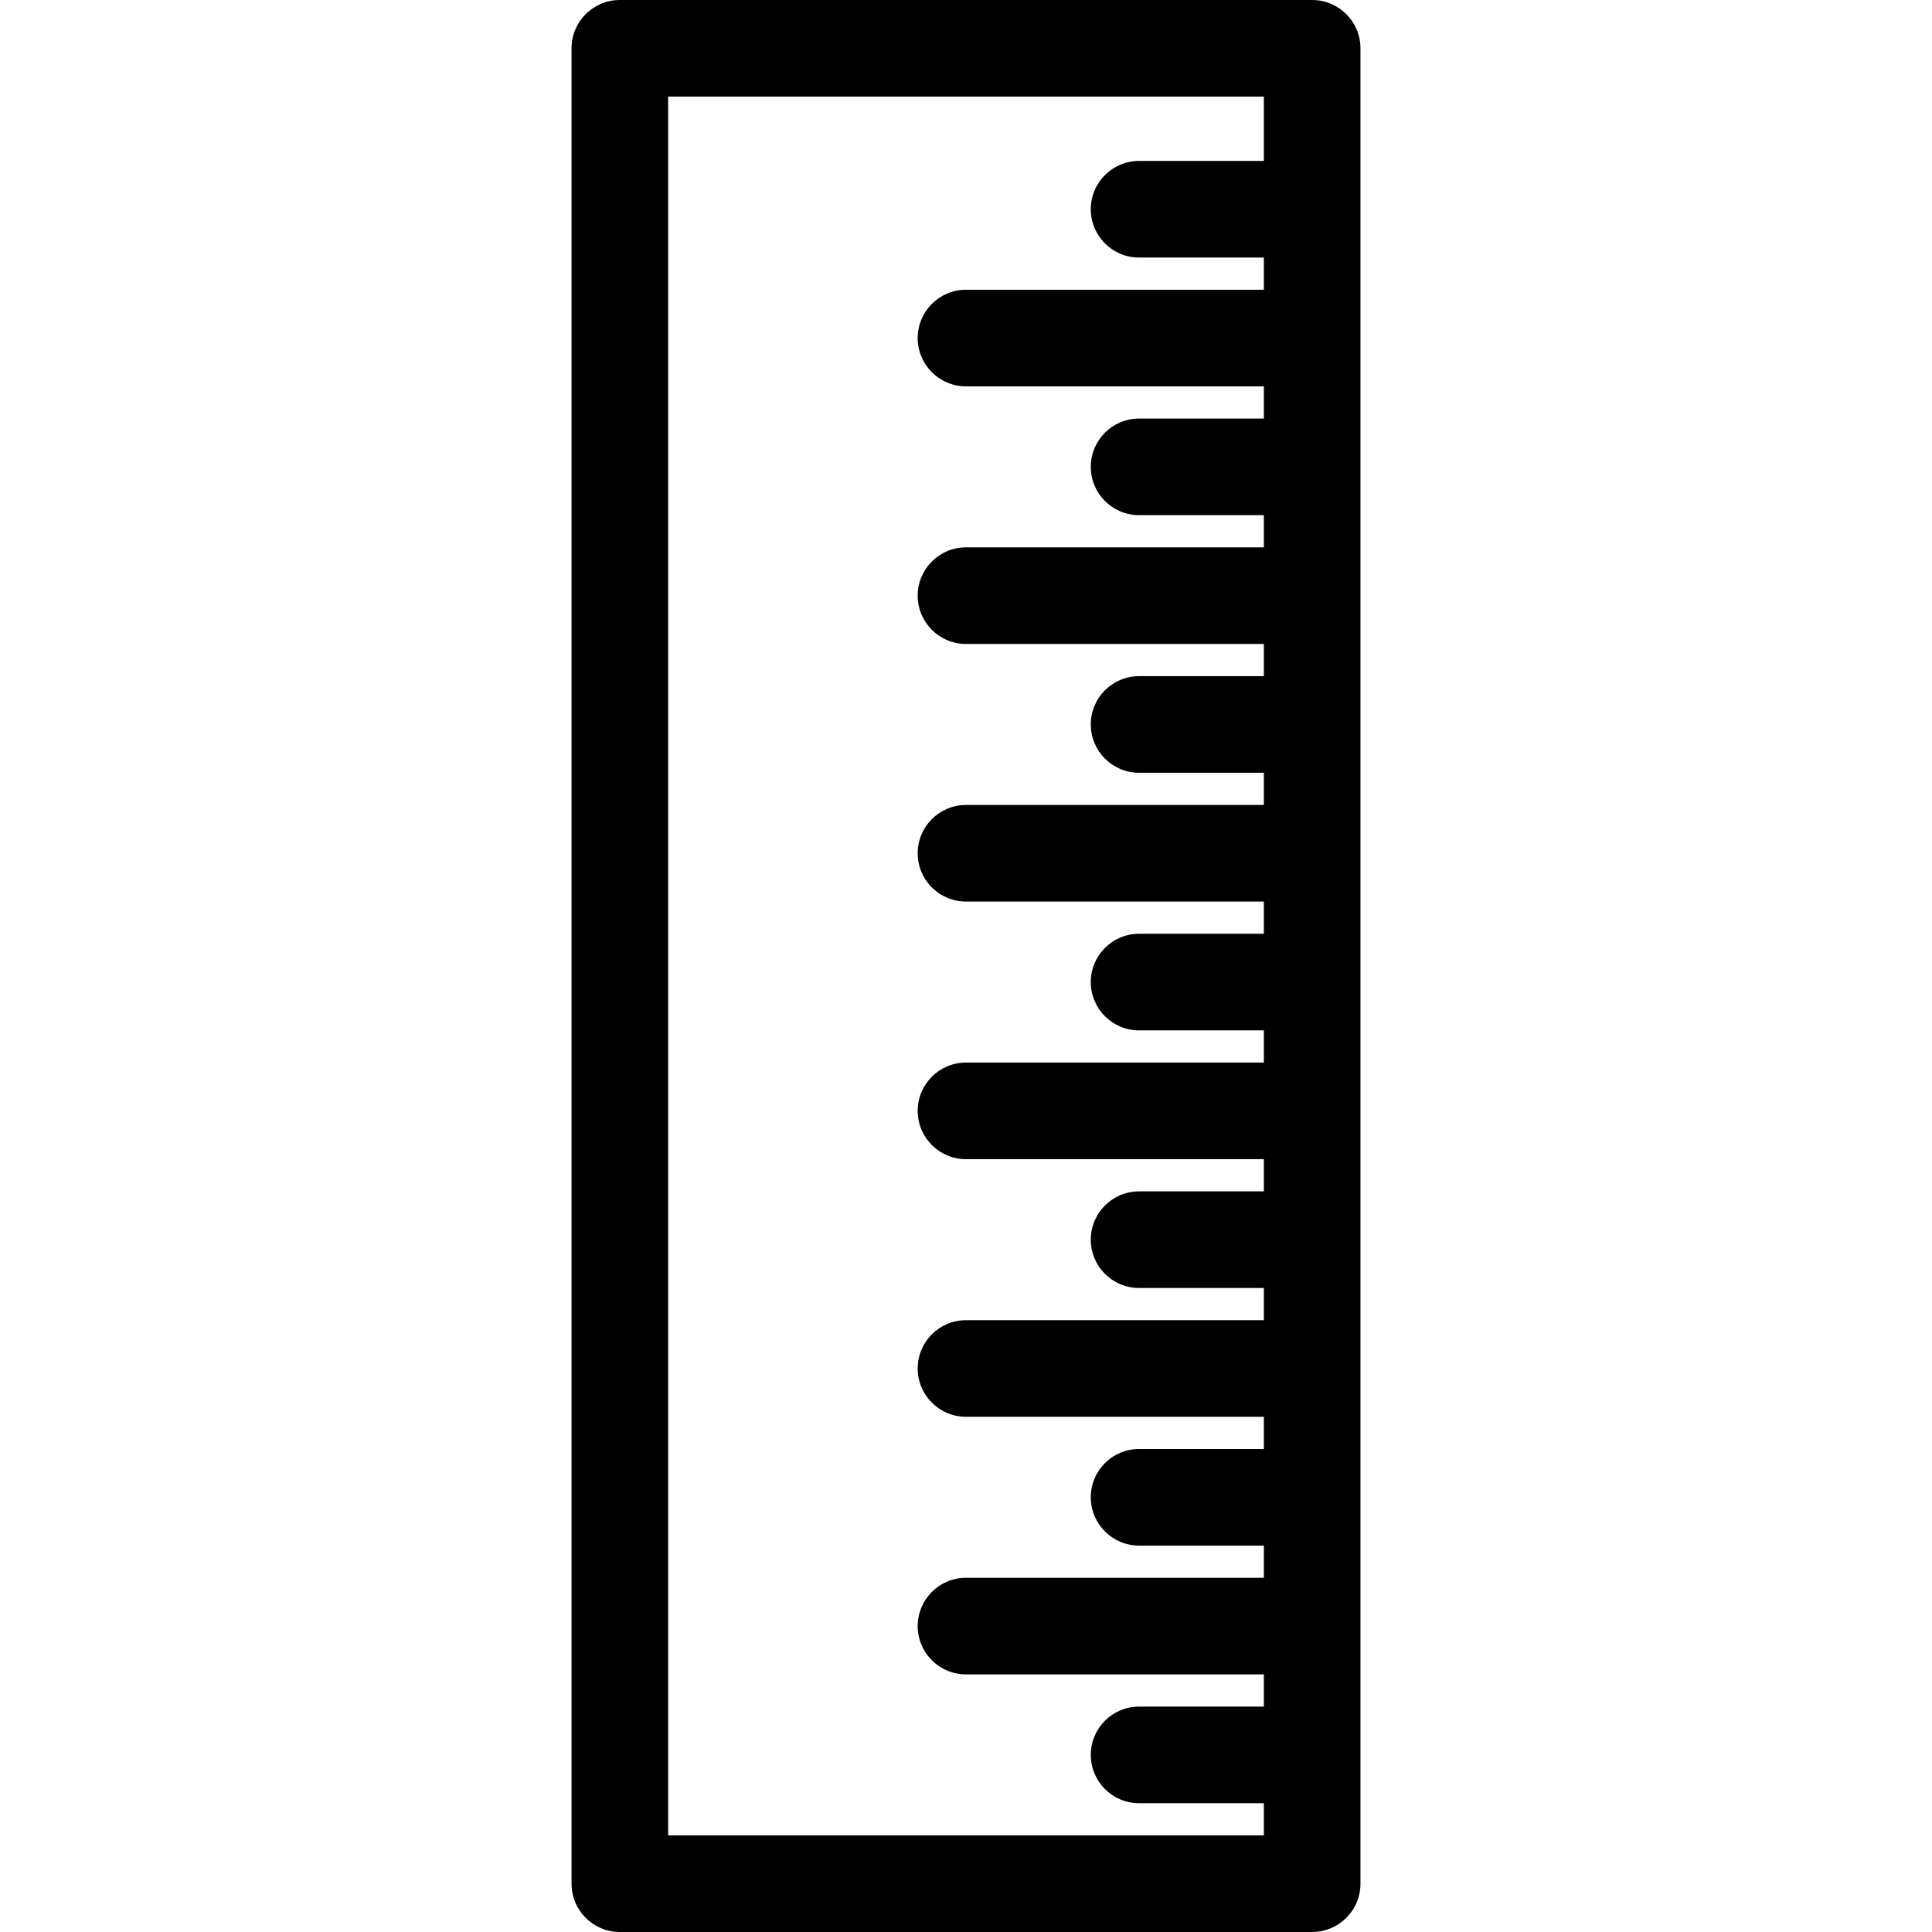
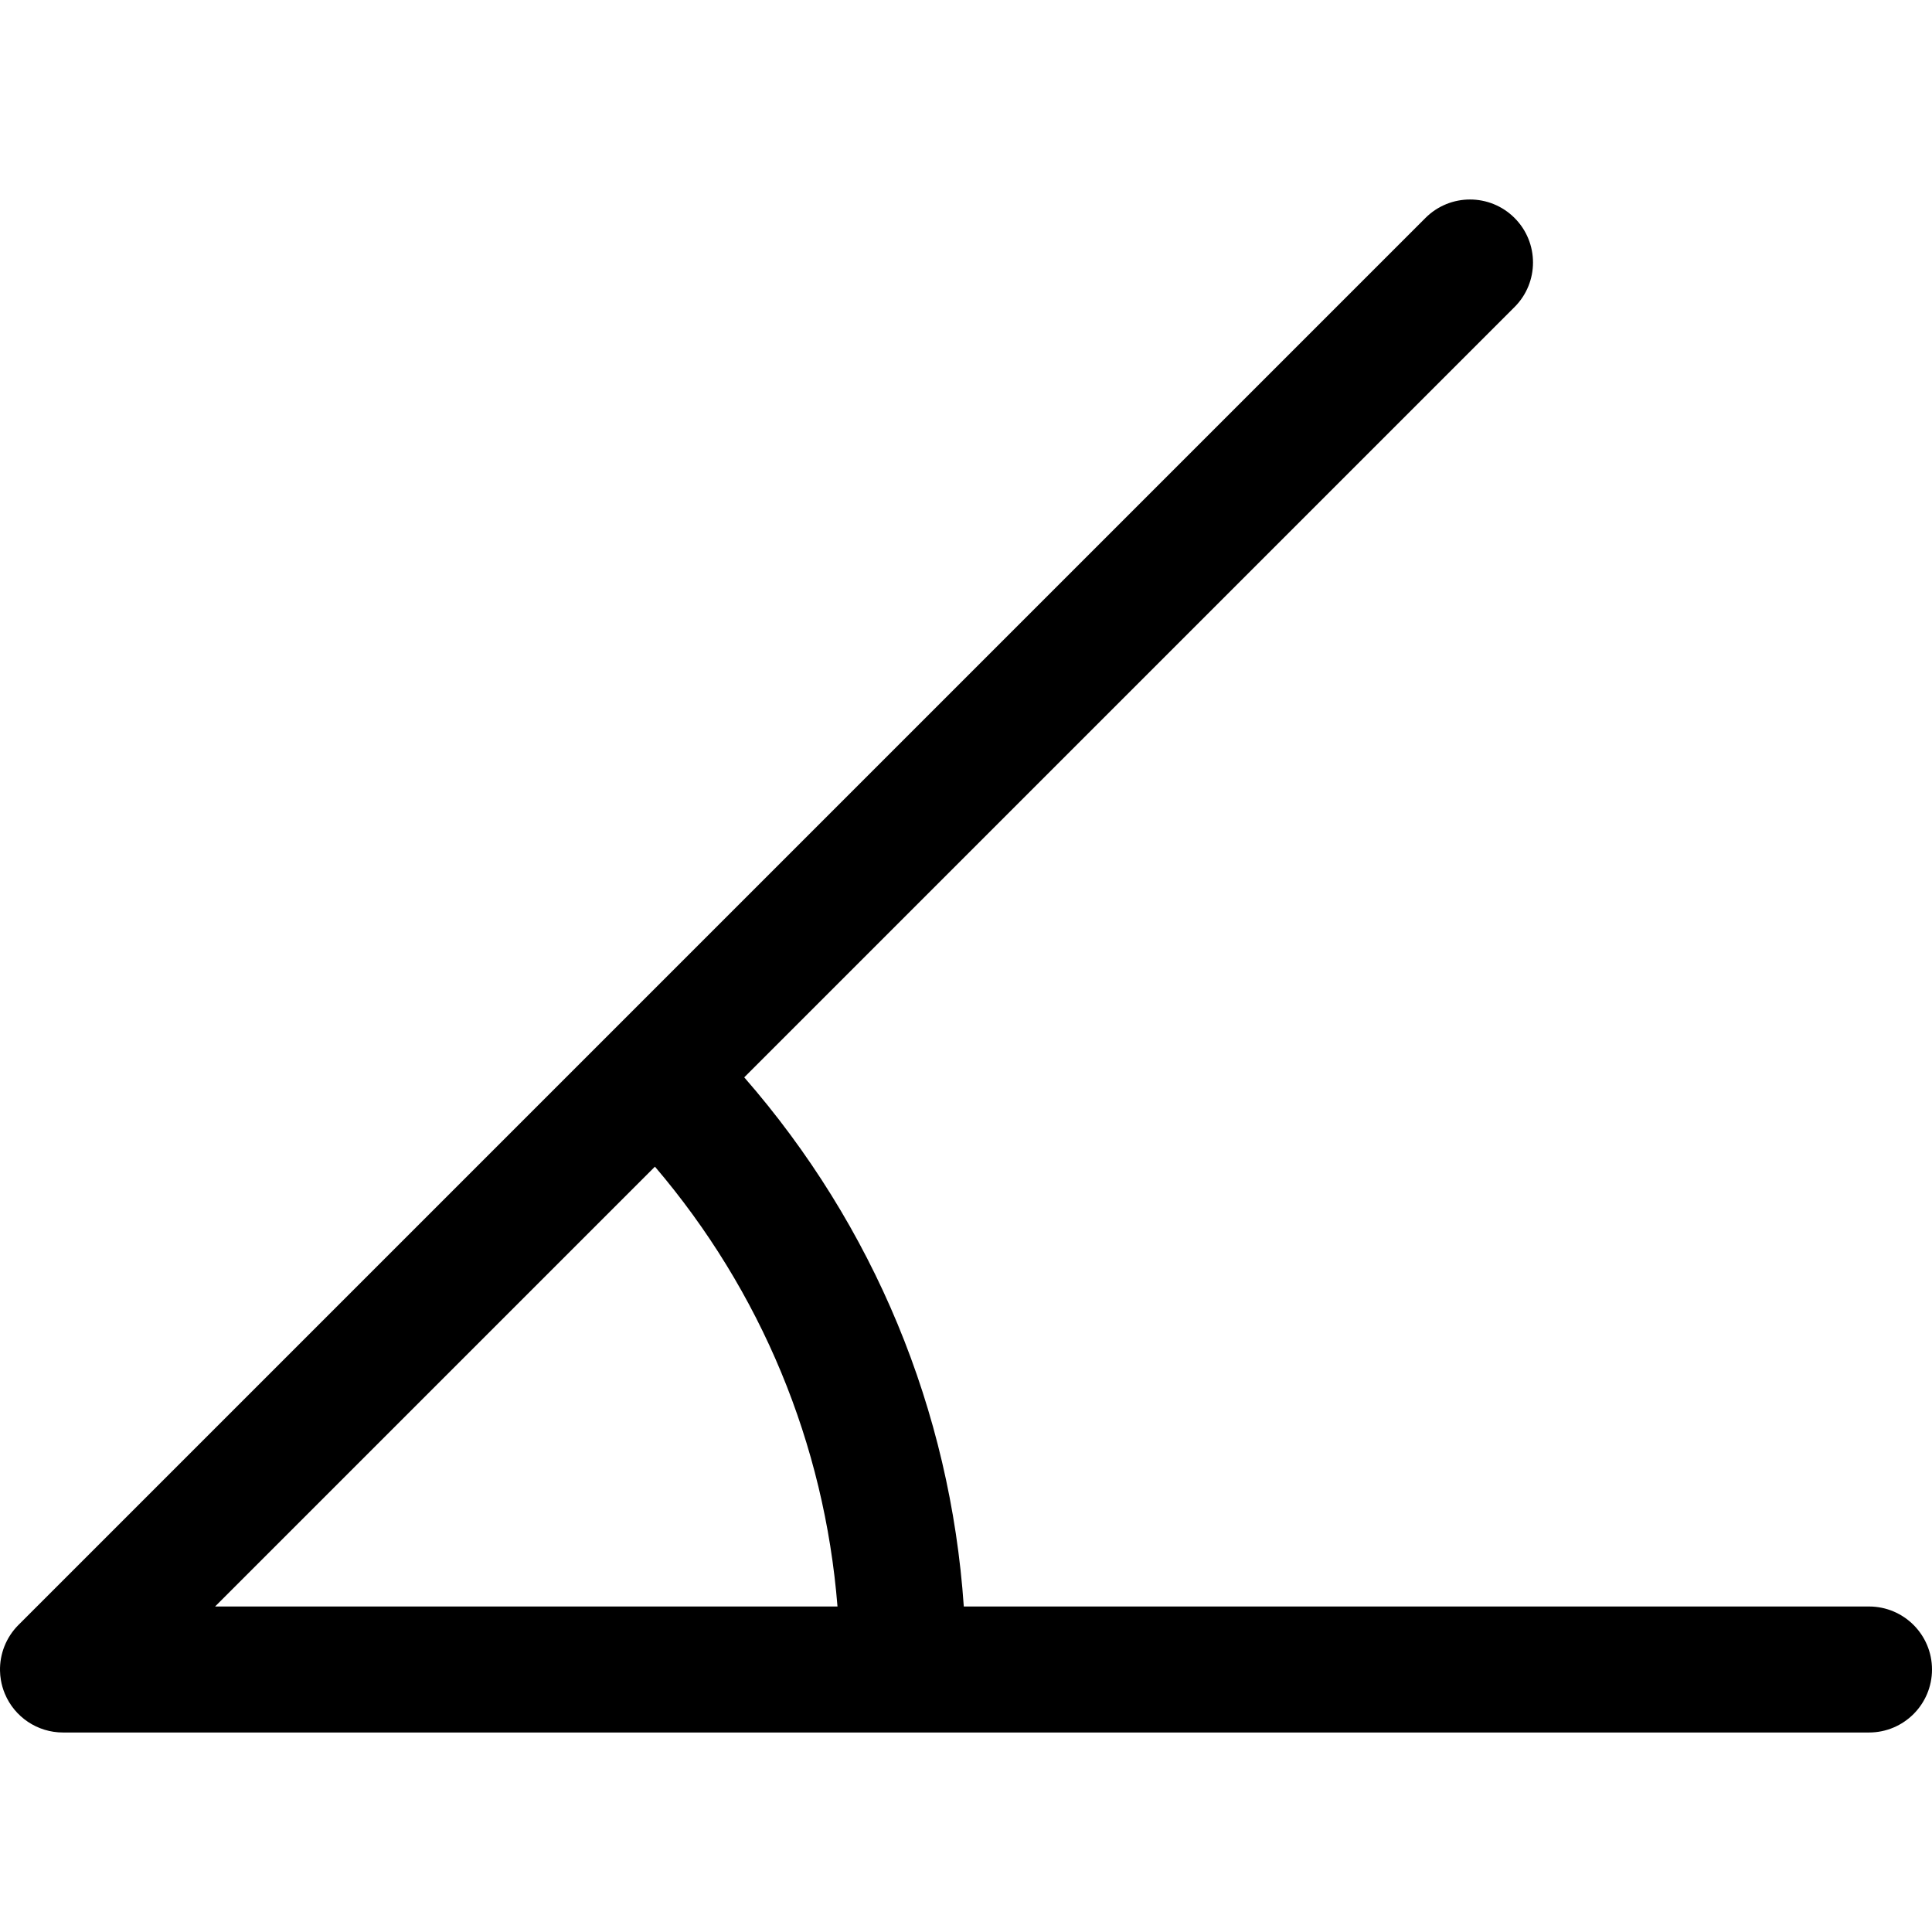
- <svg xmlns="http://www.w3.org/2000/svg" fill="#000000" version="1.1" id="Capa_1" width="800px" height="800px" viewBox="0 0 59.998 59.998" xml:space="preserve">
+ <svg xmlns="http://www.w3.org/2000/svg" fill="#000000" height="800px" width="800px" version="1.1" id="Layer_1" viewBox="0 0 512 512" xml:space="preserve">
  <g>
-     <path d="M40.749,0h-21.5c-0.829,0-1.5,0.672-1.5,1.5v56.998c0,0.828,0.671,1.5,1.5,1.5h21.5c0.829,0,1.5-0.672,1.5-1.5V1.5   C42.249,0.672,41.578,0,40.749,0z M20.749,56.998V3h18.5v1.998h-3.875c-0.829,0-1.5,0.672-1.5,1.5c0,0.828,0.671,1.5,1.5,1.5h3.875   v1h-9.25c-0.829,0-1.5,0.672-1.5,1.5c0,0.828,0.671,1.5,1.5,1.5h9.25v1h-3.875c-0.829,0-1.5,0.672-1.5,1.5   c0,0.828,0.671,1.5,1.5,1.5h3.875v1h-9.25c-0.829,0-1.5,0.672-1.5,1.5c0,0.828,0.671,1.5,1.5,1.5h9.25v1h-3.875   c-0.829,0-1.5,0.672-1.5,1.5c0,0.828,0.671,1.5,1.5,1.5h3.875v1h-9.25c-0.829,0-1.5,0.672-1.5,1.5c0,0.828,0.671,1.5,1.5,1.5h9.25   v1h-3.875c-0.829,0-1.5,0.672-1.5,1.5c0,0.828,0.671,1.5,1.5,1.5h3.875v1h-9.25c-0.829,0-1.5,0.672-1.5,1.5s0.671,1.5,1.5,1.5h9.25   v1h-3.875c-0.829,0-1.5,0.672-1.5,1.5s0.671,1.5,1.5,1.5h3.875v1h-9.25c-0.829,0-1.5,0.672-1.5,1.5s0.671,1.5,1.5,1.5h9.25v1   h-3.875c-0.829,0-1.5,0.672-1.5,1.5s0.671,1.5,1.5,1.5h3.875v1h-9.25c-0.829,0-1.5,0.672-1.5,1.5s0.671,1.5,1.5,1.5h9.25v1h-3.875   c-0.829,0-1.5,0.672-1.5,1.5s0.671,1.5,1.5,1.5h3.875v1H20.749z" />
+     <g>
+       <path d="M495.304,425.738H255.417c-3.576-52.031-23.828-100.842-58.185-140.23L401.371,81.37c6.52-6.52,6.52-17.091,0-23.611    c-6.519-6.52-17.091-6.52-23.611,0L4.89,430.629c-3.282,3.282-4.984,7.702-4.886,12.172c0.018,0.813,0.095,1.627,0.233,2.436    c0.207,1.214,0.55,2.416,1.034,3.586c2.584,6.239,8.672,10.307,15.425,10.307h222.609h256c9.22,0,16.696-7.475,16.696-16.696    S504.525,425.738,495.304,425.738z M57.002,425.738l116.562-116.561c28.136,32.988,44.927,73.446,48.38,116.561H57.002z" />
+     </g>
  </g>
</svg>
